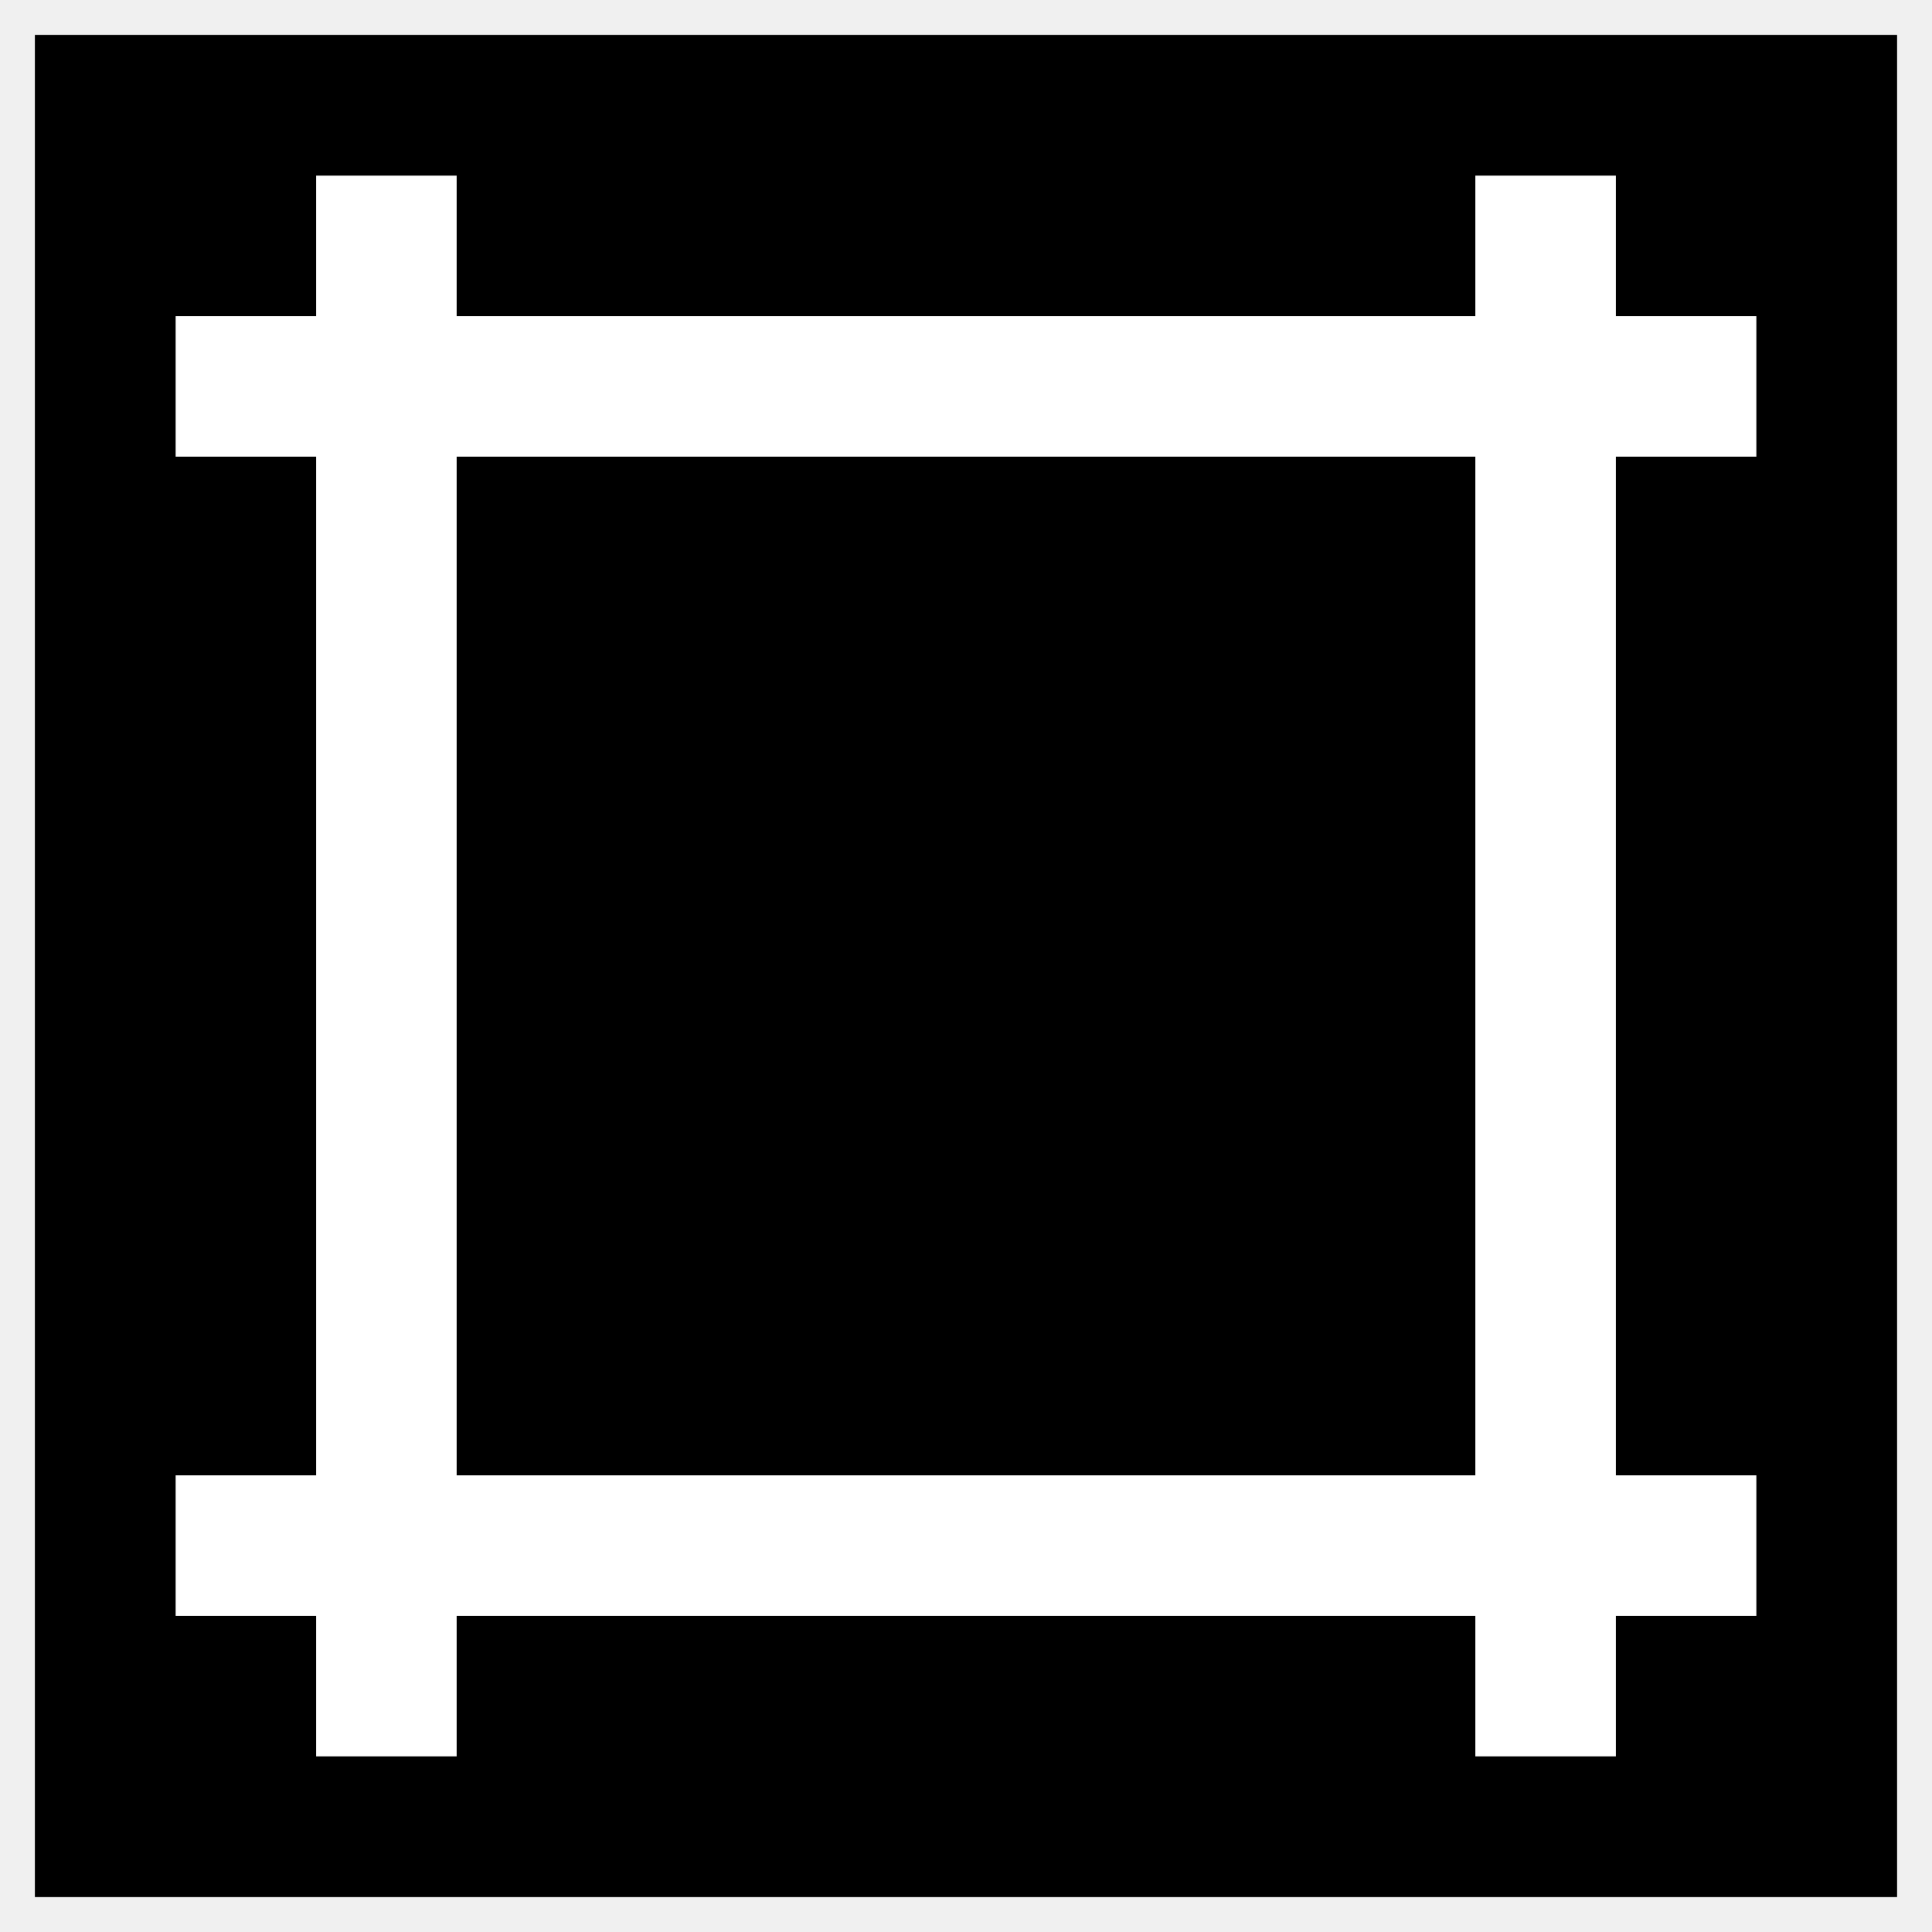
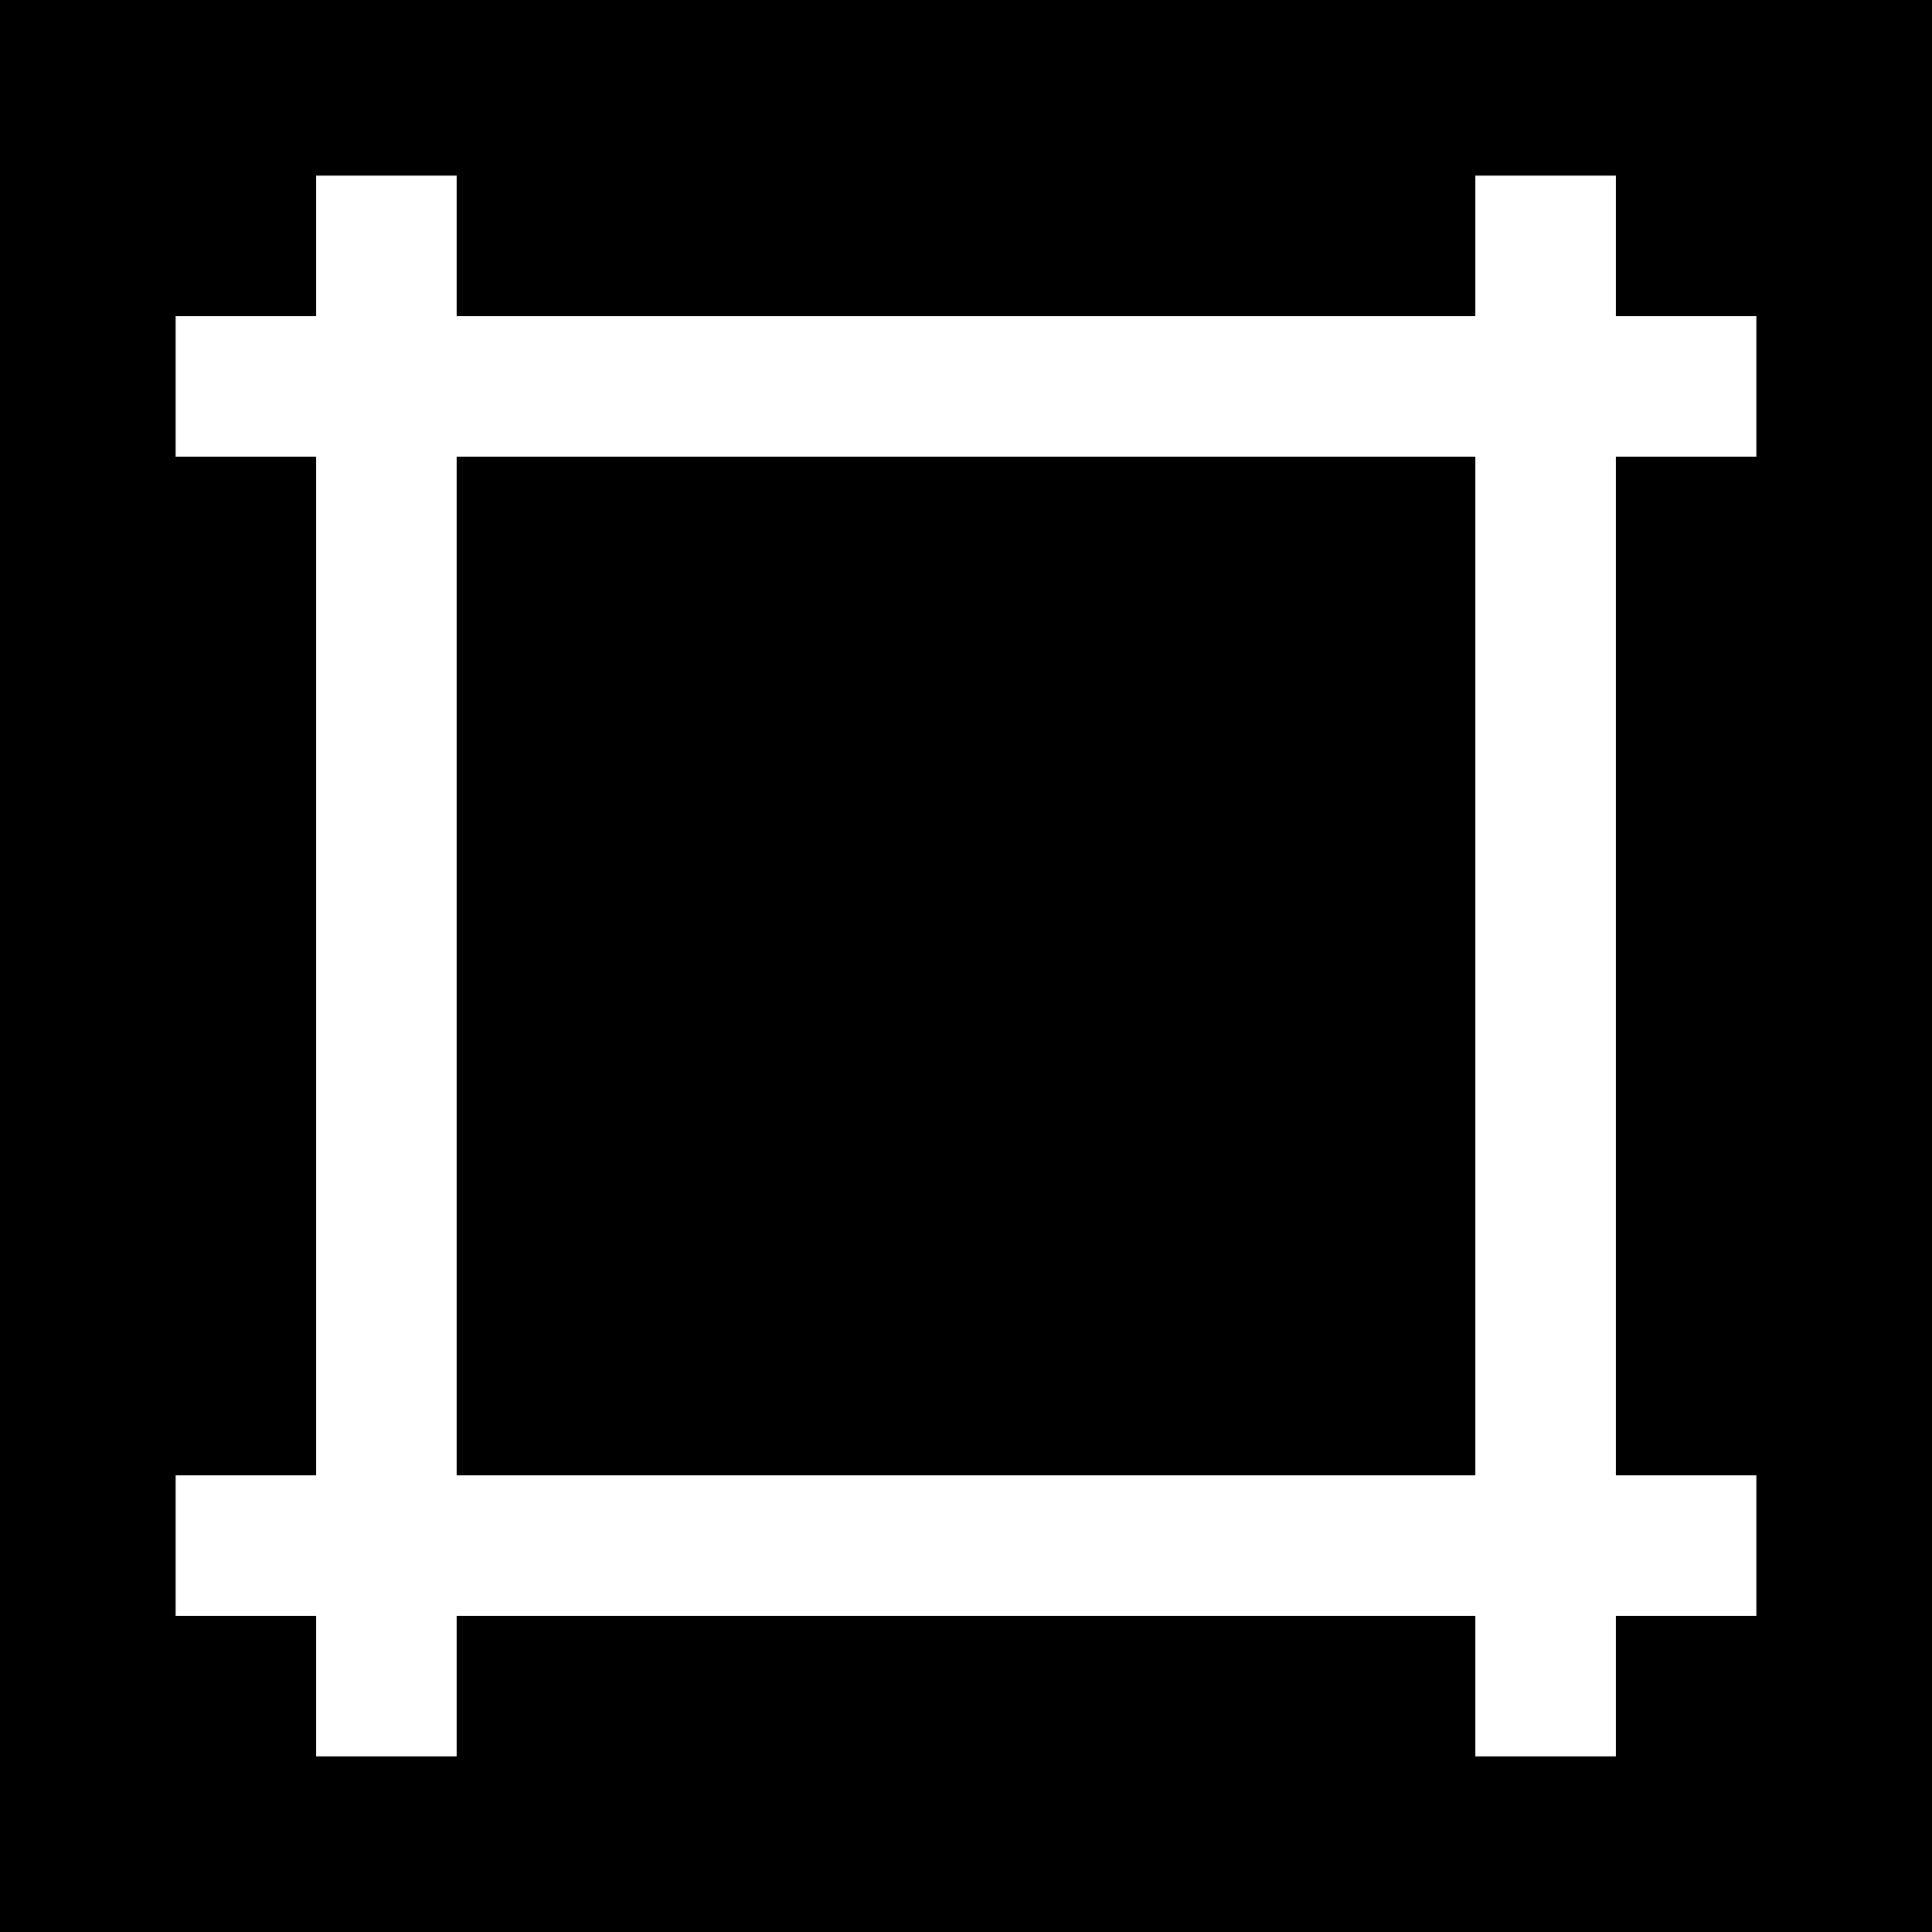
- <svg xmlns="http://www.w3.org/2000/svg" version="1.1" width="55" height="55" id="svg3243">
-   <defs id="defs3257" />
-   <rect width="53.013" height="53.013" x="0.993" y="0.993" id="rect2991" style="fill:#000000;fill-opacity:1;stroke:none" />
-   <g transform="translate(5,-5)" id="g3268">
-     <rect width="45" height="45" x="0" y="10" id="rect3245" style="fill:none;stroke:none" />
-     <line id="line3247" style="fill:none;stroke:#ffffff;stroke-width:4" y2="16" y1="16" x2="45" x1="0" />
-     <line id="line3249" style="fill:none;stroke:#ffffff;stroke-width:4" y2="49" y1="49" x2="45" x1="0" />
-     <line id="line3251" style="fill:none;stroke:#ffffff;stroke-width:4" x2="6" x1="6" y2="55" y1="10" />
-     <line id="line3253" style="fill:none;stroke:#ffffff;stroke-width:4" x2="39" x1="39" y2="55" y1="10" />
+ <svg xmlns="http://www.w3.org/2000/svg" version="1.1" width="55" height="55">
+   <rect width="55" height="55" x="0" y="0" style="fill:#000000;fill-opacity:1;stroke:none" />
+   <g transform="translate(5,-5)">
+     <rect width="45" height="45" x="0" y="10" style="fill:none;stroke:none" />
+     <line style="fill:none;stroke:#ffffff;stroke-width:4" y2="16" y1="16" x2="45" x1="0" />
+     <line style="fill:none;stroke:#ffffff;stroke-width:4" y2="49" y1="49" x2="45" x1="0" />
+     <line style="fill:none;stroke:#ffffff;stroke-width:4" x2="6" x1="6" y2="55" y1="10" />
+     <line style="fill:none;stroke:#ffffff;stroke-width:4" x2="39" x1="39" y2="55" y1="10" />
  </g>
</svg>
